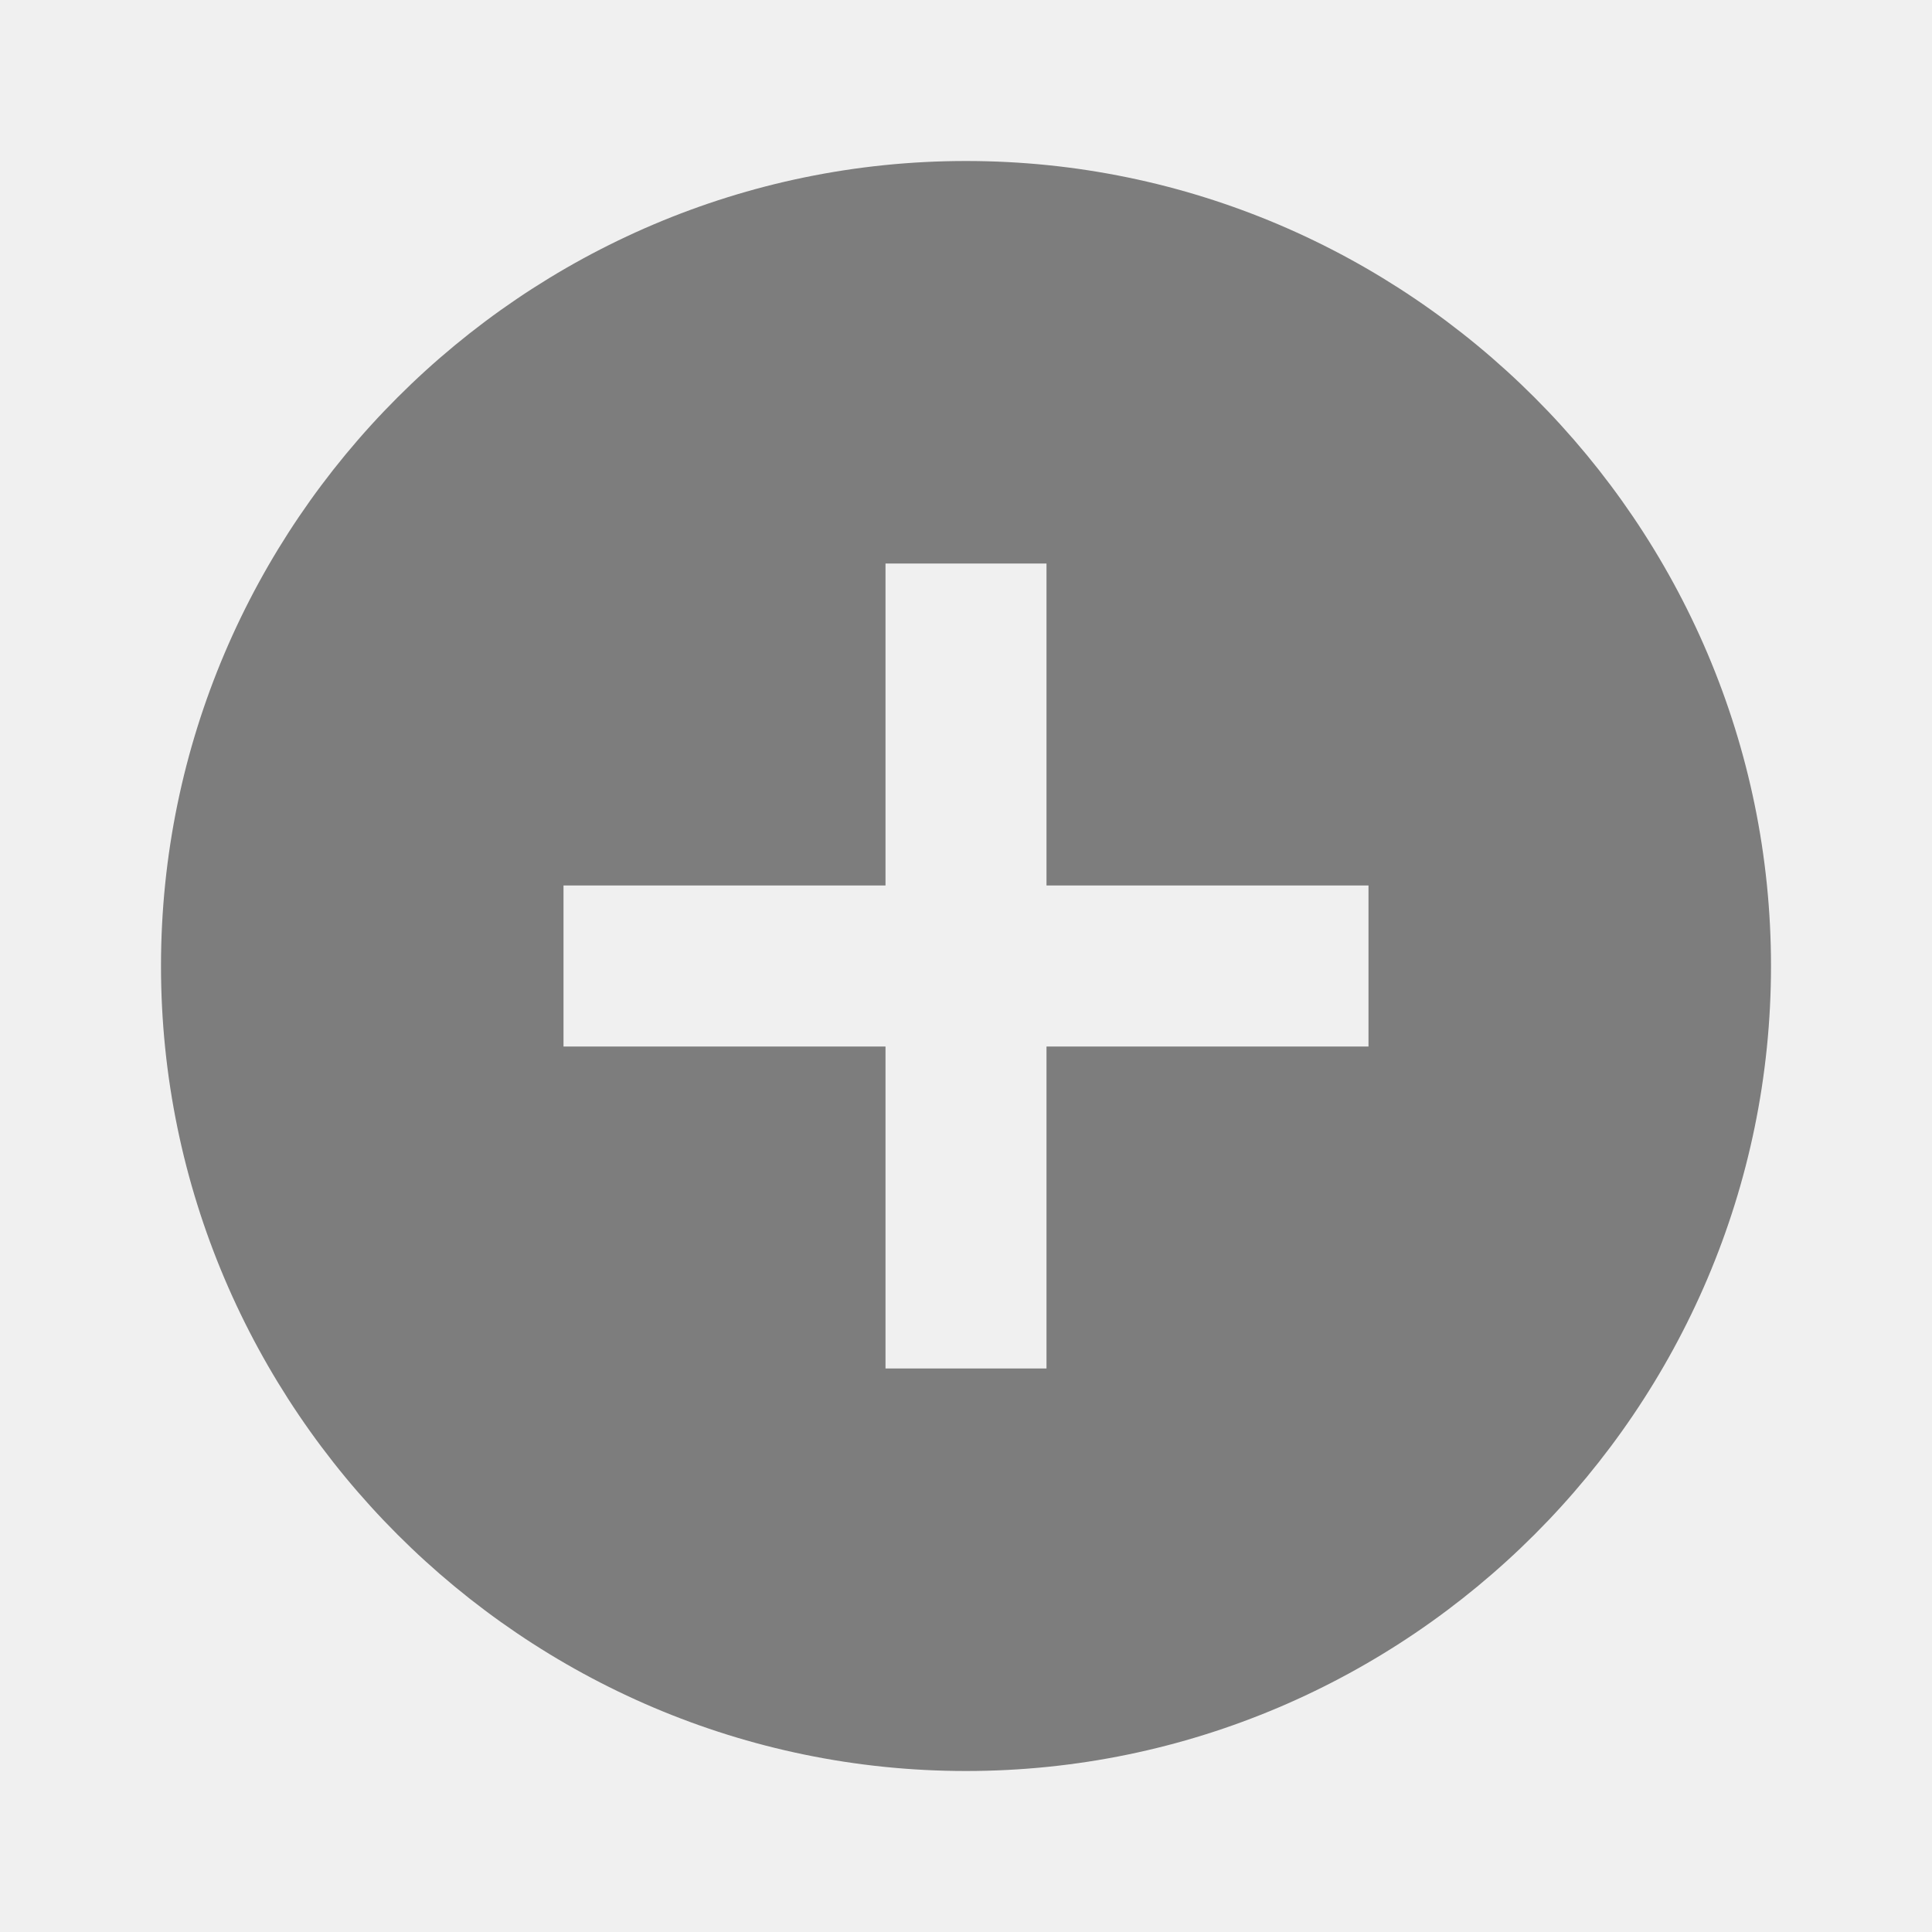
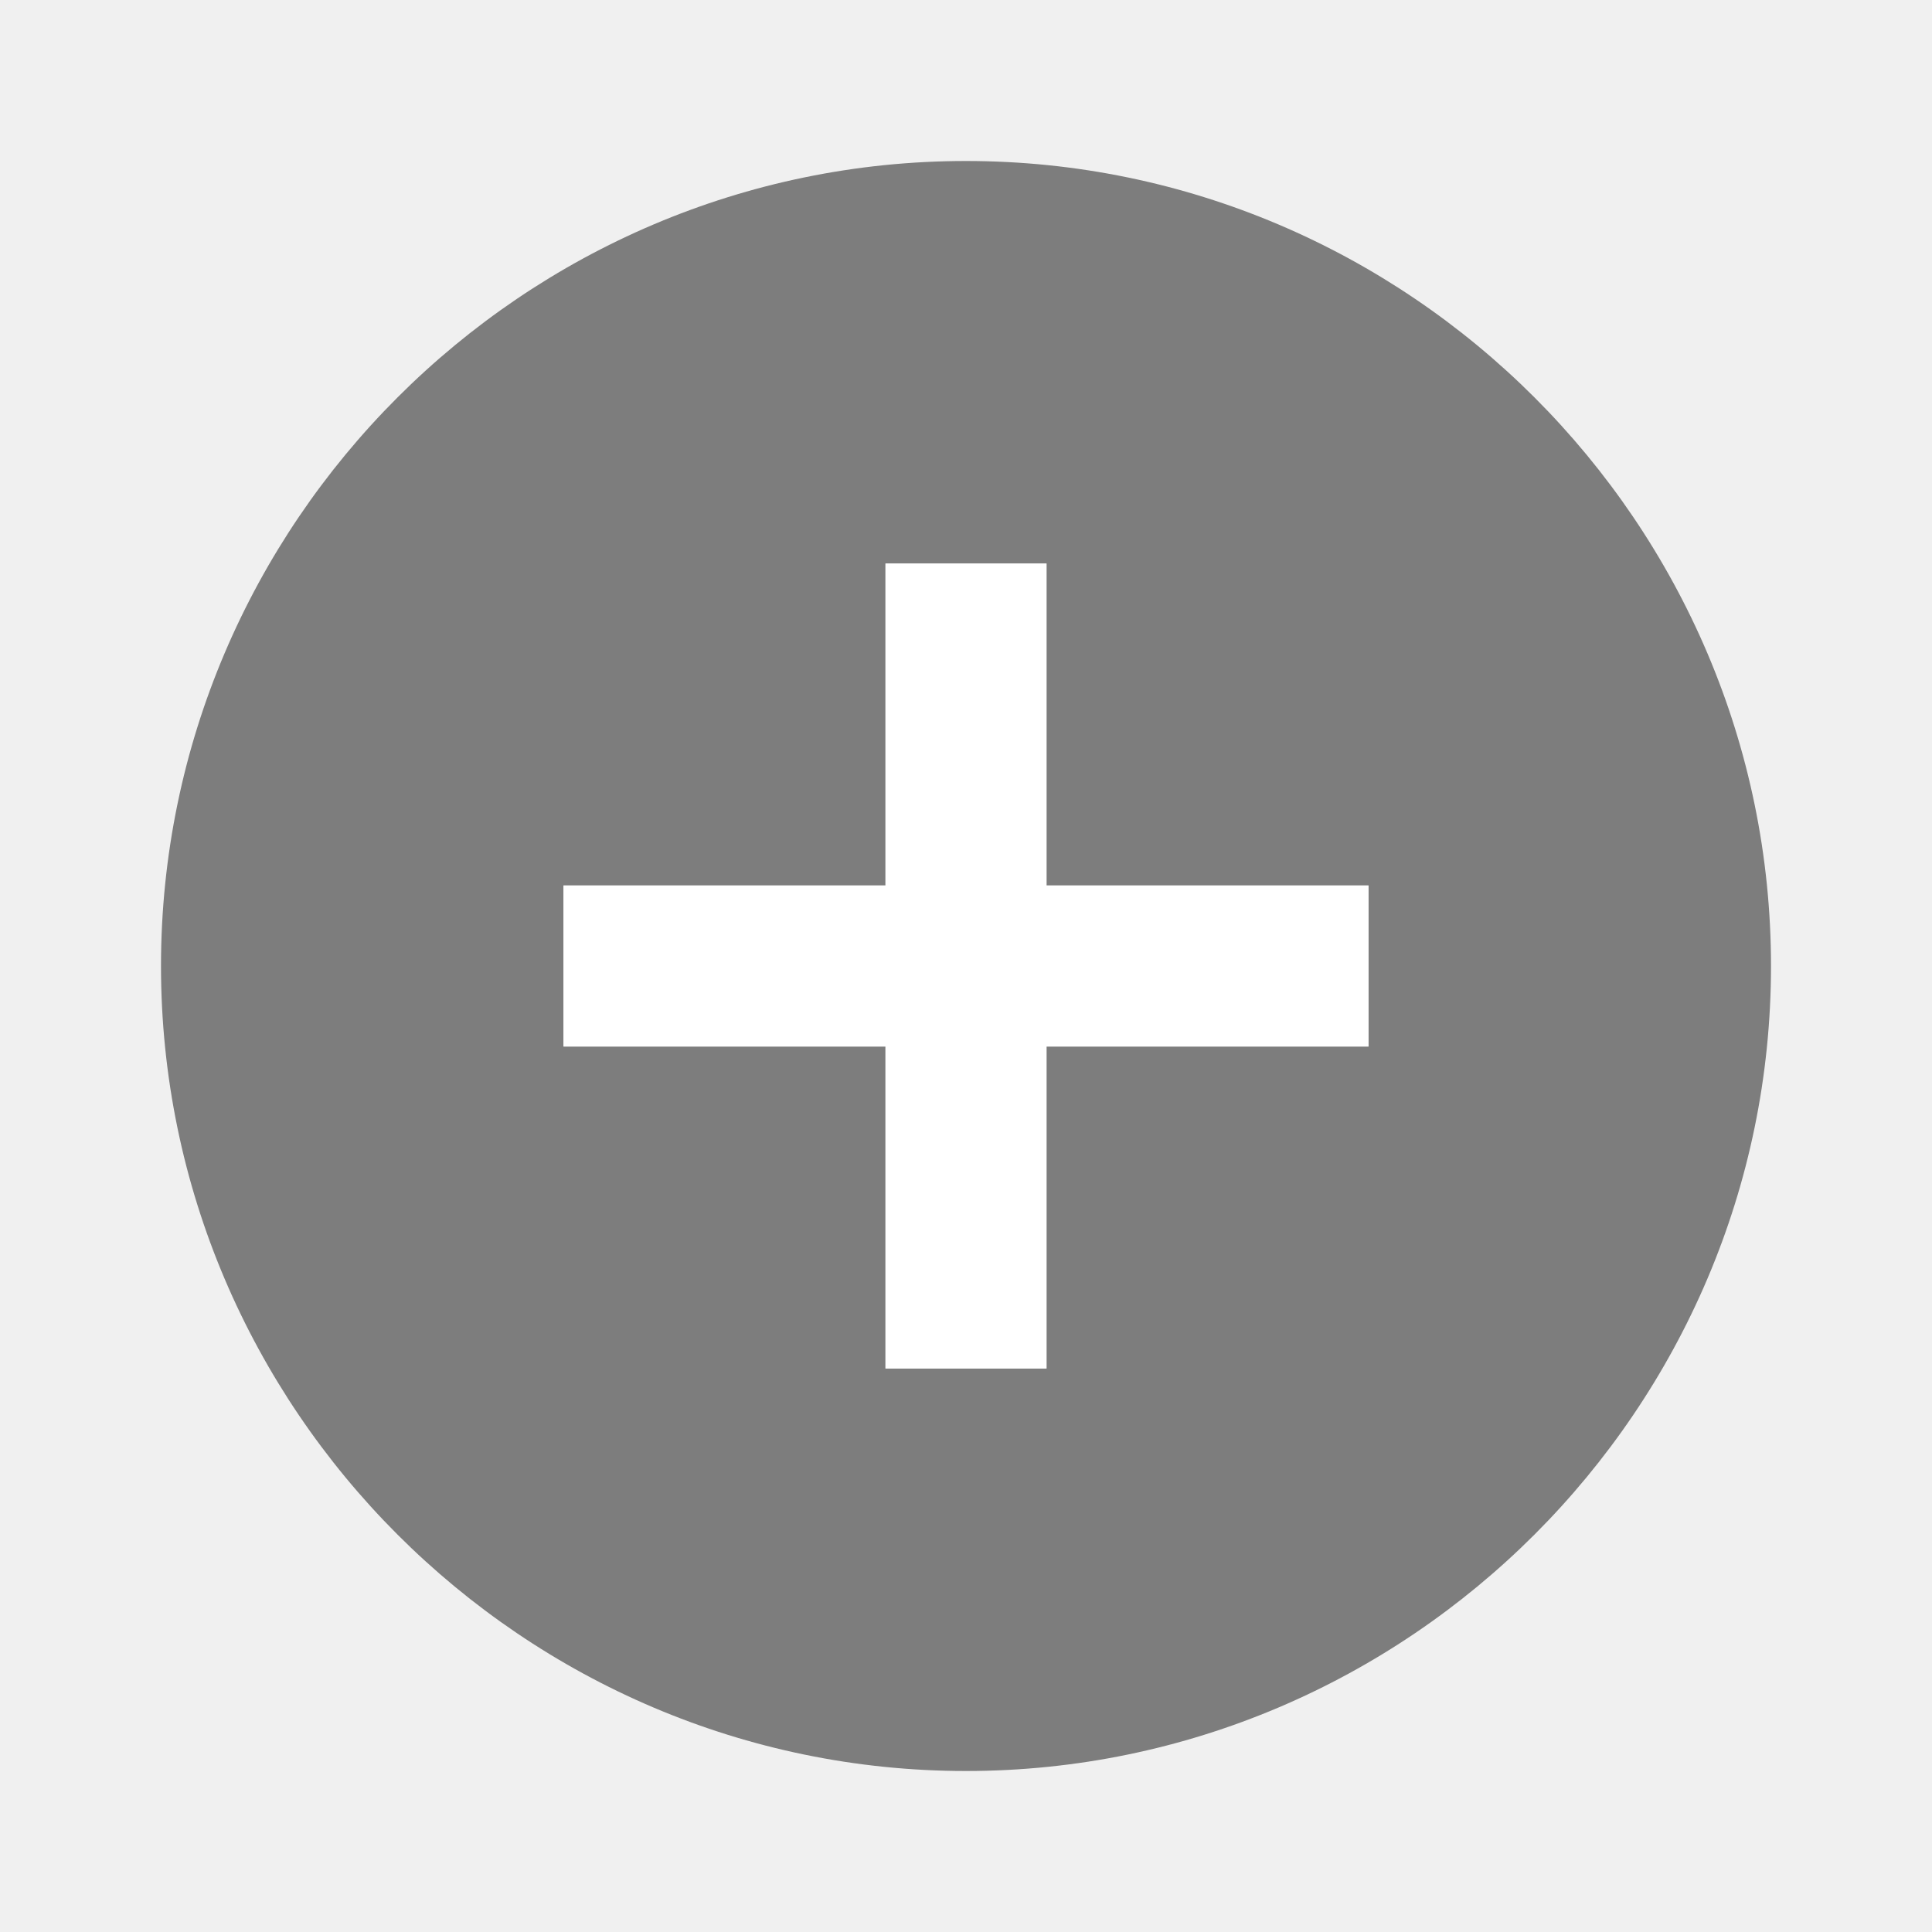
<svg xmlns="http://www.w3.org/2000/svg" version="1.1" id="Layer_1" x="0px" y="0px" viewBox="0 0 24 24" style="enable-background:new 0 0 24 24;" xml:space="preserve">
  <style type="text/css">
	.st0{fill:none;}
- 	.st1{opacity:0.9;fill:#707070;}
+ 	.st1{opacity:0.9;fill:#707070;enable-background:new    ;}
+ 	.st2{fill:#FFFFFF;}
</style>
  <path class="st0" d="M0,0h24v24H0V0z" />
  <path class="st1" d="M12,2C6.5,2,2,6.5,2,12s4.5,10,10,10s10-4.5,10-10S17.5,2,12,2z M17,13h-4v4h-2v-4H7v-2h4V7h2v4h4V13z" />
+   <rect x="11" y="7" class="st2" width="2" height="10" />
+   <rect x="7" y="11" class="st2" width="10" height="2" />
</svg>
